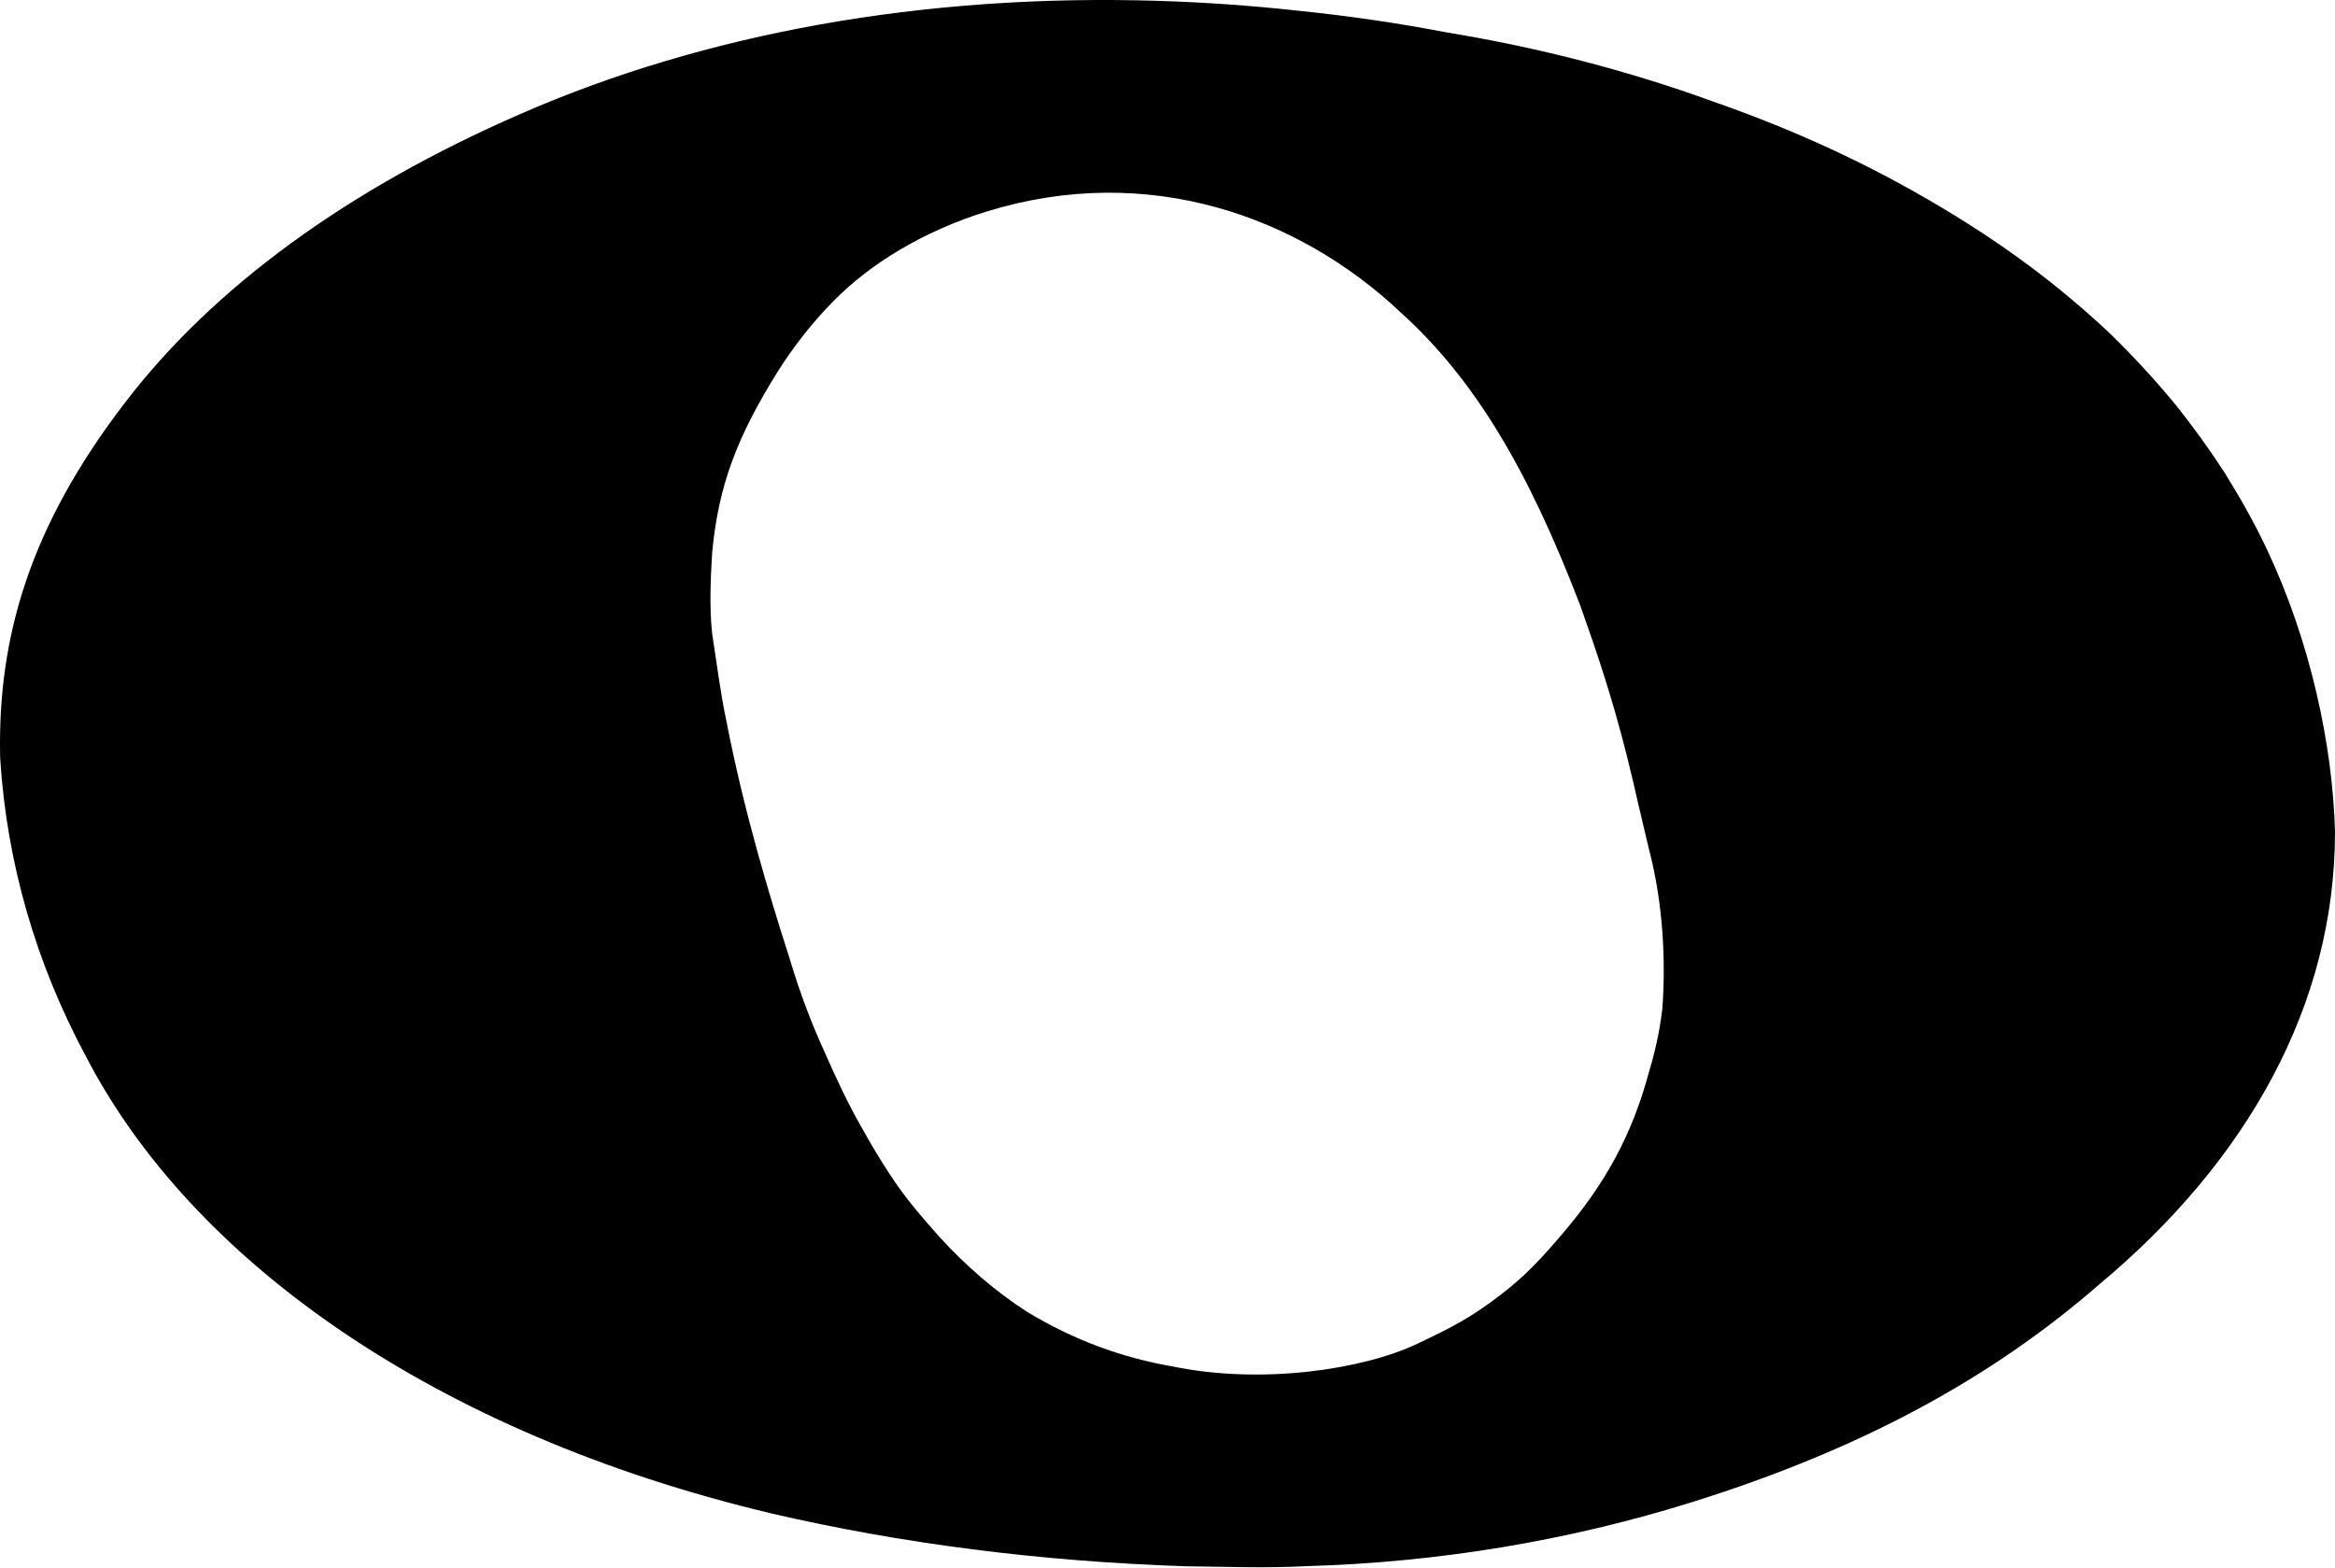
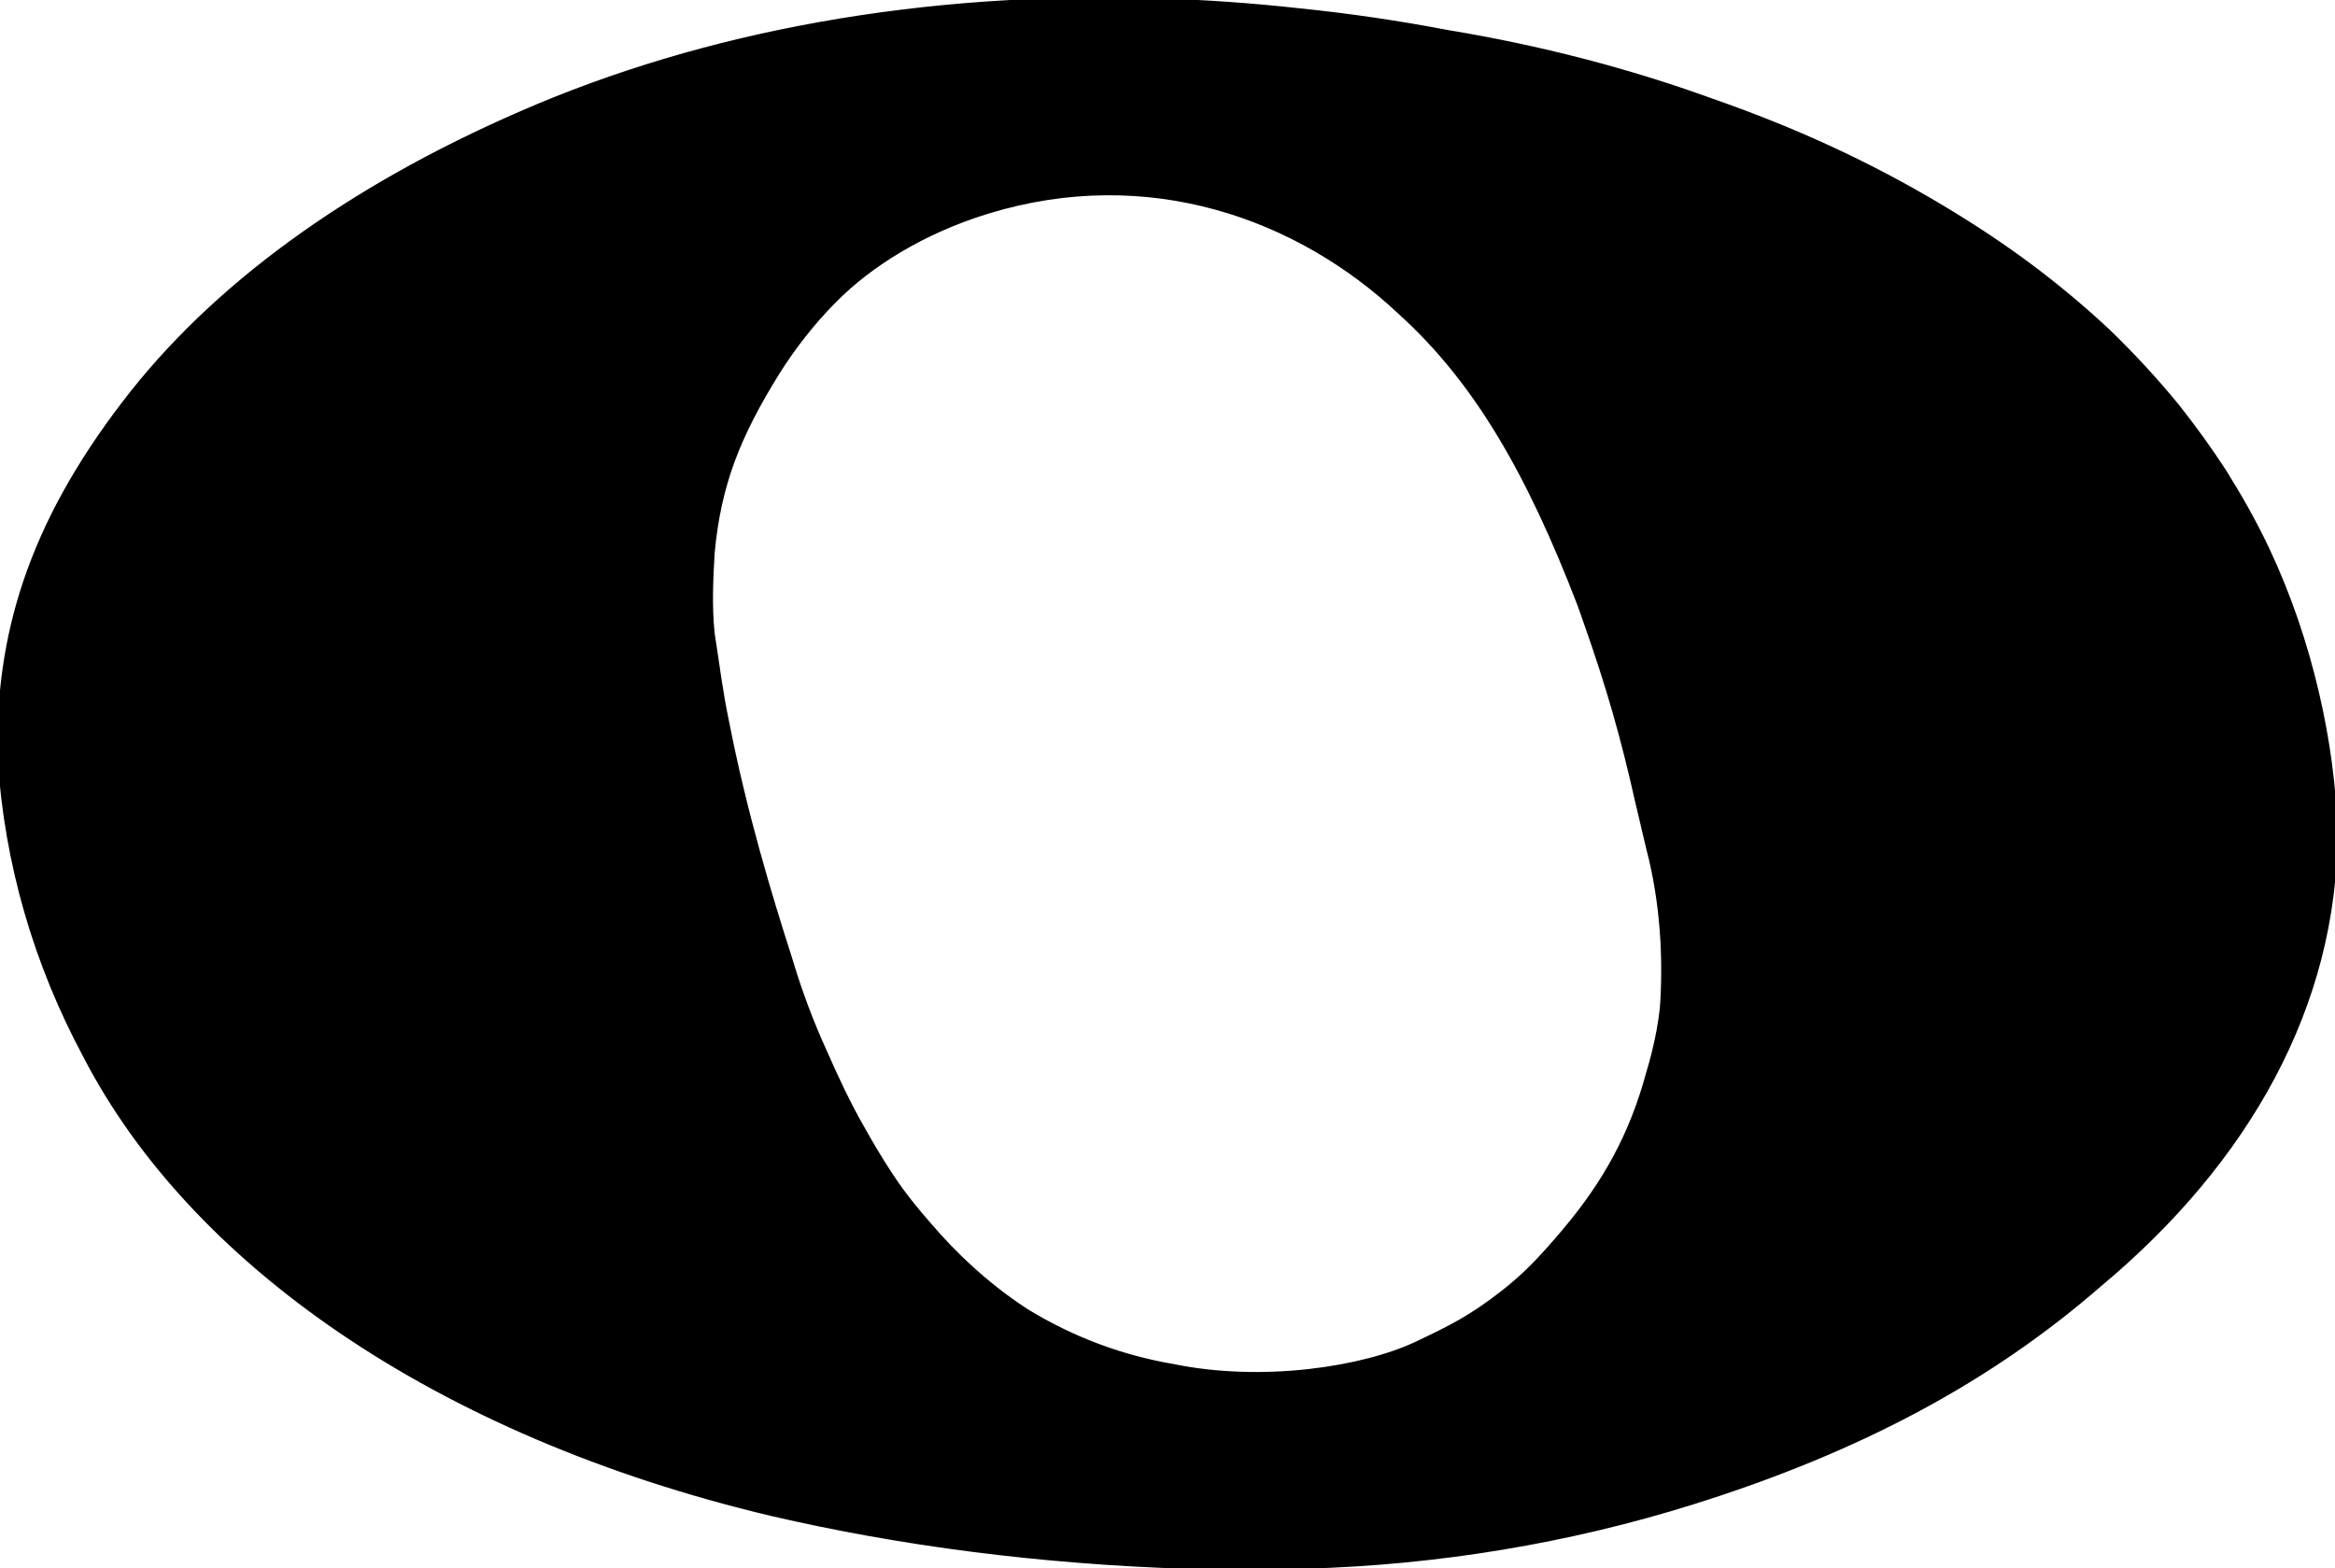
- <svg xmlns="http://www.w3.org/2000/svg" style="isolation:isolate" viewBox="584 171 460.174 308.906" width="460.174pt" height="308.906pt">
+ <svg xmlns="http://www.w3.org/2000/svg" style="fill:currentColor;stroke:currentColor" viewBox="584 171 460.174 308.906" width="460.174pt" height="308.906pt">
  <path d=" M 736.157 469.328 C 669.319 453.47 621.61 419.231 600.87 379.089 C 591.117 360.931 585.34 341.133 584.04 320.523 C 584.02 320.21 584.022 319.931 584.017 319.634 C 583.625 296.614 589.795 274.872 608.669 250.32 C 625.977 227.68 652.475 208.285 686.737 193.388 C 722.963 177.573 765.902 169.736 812.173 171.166 C 821.584 171.457 830.862 172.118 839.977 173.126 C 849.884 174.138 859.597 175.566 869.075 177.381 C 887.492 180.409 905.026 184.995 921.384 190.933 C 937.469 196.539 952.227 203.268 966.739 211.958 C 979.573 219.644 989.579 227.192 999.4 236.322 C 1004.321 241.084 1008.894 246.043 1013.088 251.179 C 1016.396 255.363 1019.471 259.632 1022.298 263.975 C 1025.437 269.026 1028.208 273.869 1030.793 279.353 C 1039.259 297.31 1043.713 317.693 1044.174 334.941 C 1044.186 369.107 1026.833 399.832 997.813 424.069 C 976.427 442.703 950.811 456.613 917.646 467.012 C 892.937 474.76 867.18 478.943 841.601 479.684 C 833.13 480.113 826.59 479.803 817.976 479.721 C 788.949 478.785 761.439 475.194 736.157 469.328 Z  M 880 426 C 884.439 422.563 887.498 419.393 892.172 413.88 C 900.263 404.336 905.631 394.806 908.988 382.245 C 909.366 381.015 909.707 379.779 910.01 378.537 C 910.744 375.636 911.273 372.716 911.613 369.788 C 912.303 360.234 911.772 348.99 908.918 338.156 C 908.192 335.012 907.499 332.072 906.819 329.267 C 903.9 316.251 901.08 306.289 896.299 292.811 C 896.016 292.052 895.652 290.912 895.36 290.153 C 885.262 263.878 874.815 245.939 860.044 232.581 C 839.908 213.567 810.25 202.935 778.593 212.643 C 765.916 216.531 755.354 223.116 748.352 230.254 C 744.273 234.338 740.296 239.404 737.208 244.338 C 729.377 256.936 725.607 266.484 724.349 279.906 C 724.073 284.64 723.76 290.393 724.349 295.906 C 725.325 302.083 725.918 307.259 727.174 313.216 C 730.677 331.191 735.654 347.597 739.613 359.913 C 739.658 360.053 739.697 360.196 739.739 360.337 C 741.63 366.657 743.907 372.677 746.516 378.375 C 748.66 383.297 751.315 388.92 753.879 393.349 C 755.602 396.459 757.417 399.488 759.291 402.349 C 762.507 407.293 765.564 410.736 769.038 414.677 C 774.534 420.719 780.307 425.605 786.279 429.473 C 795.651 435.191 805.329 438.647 815.045 440.317 C 832.87 443.994 852.773 440.855 863.266 435.878 C 870.222 432.579 873.953 430.682 880 426 Z " fill-rule="evenodd" fill="currentColor" />
</svg>
